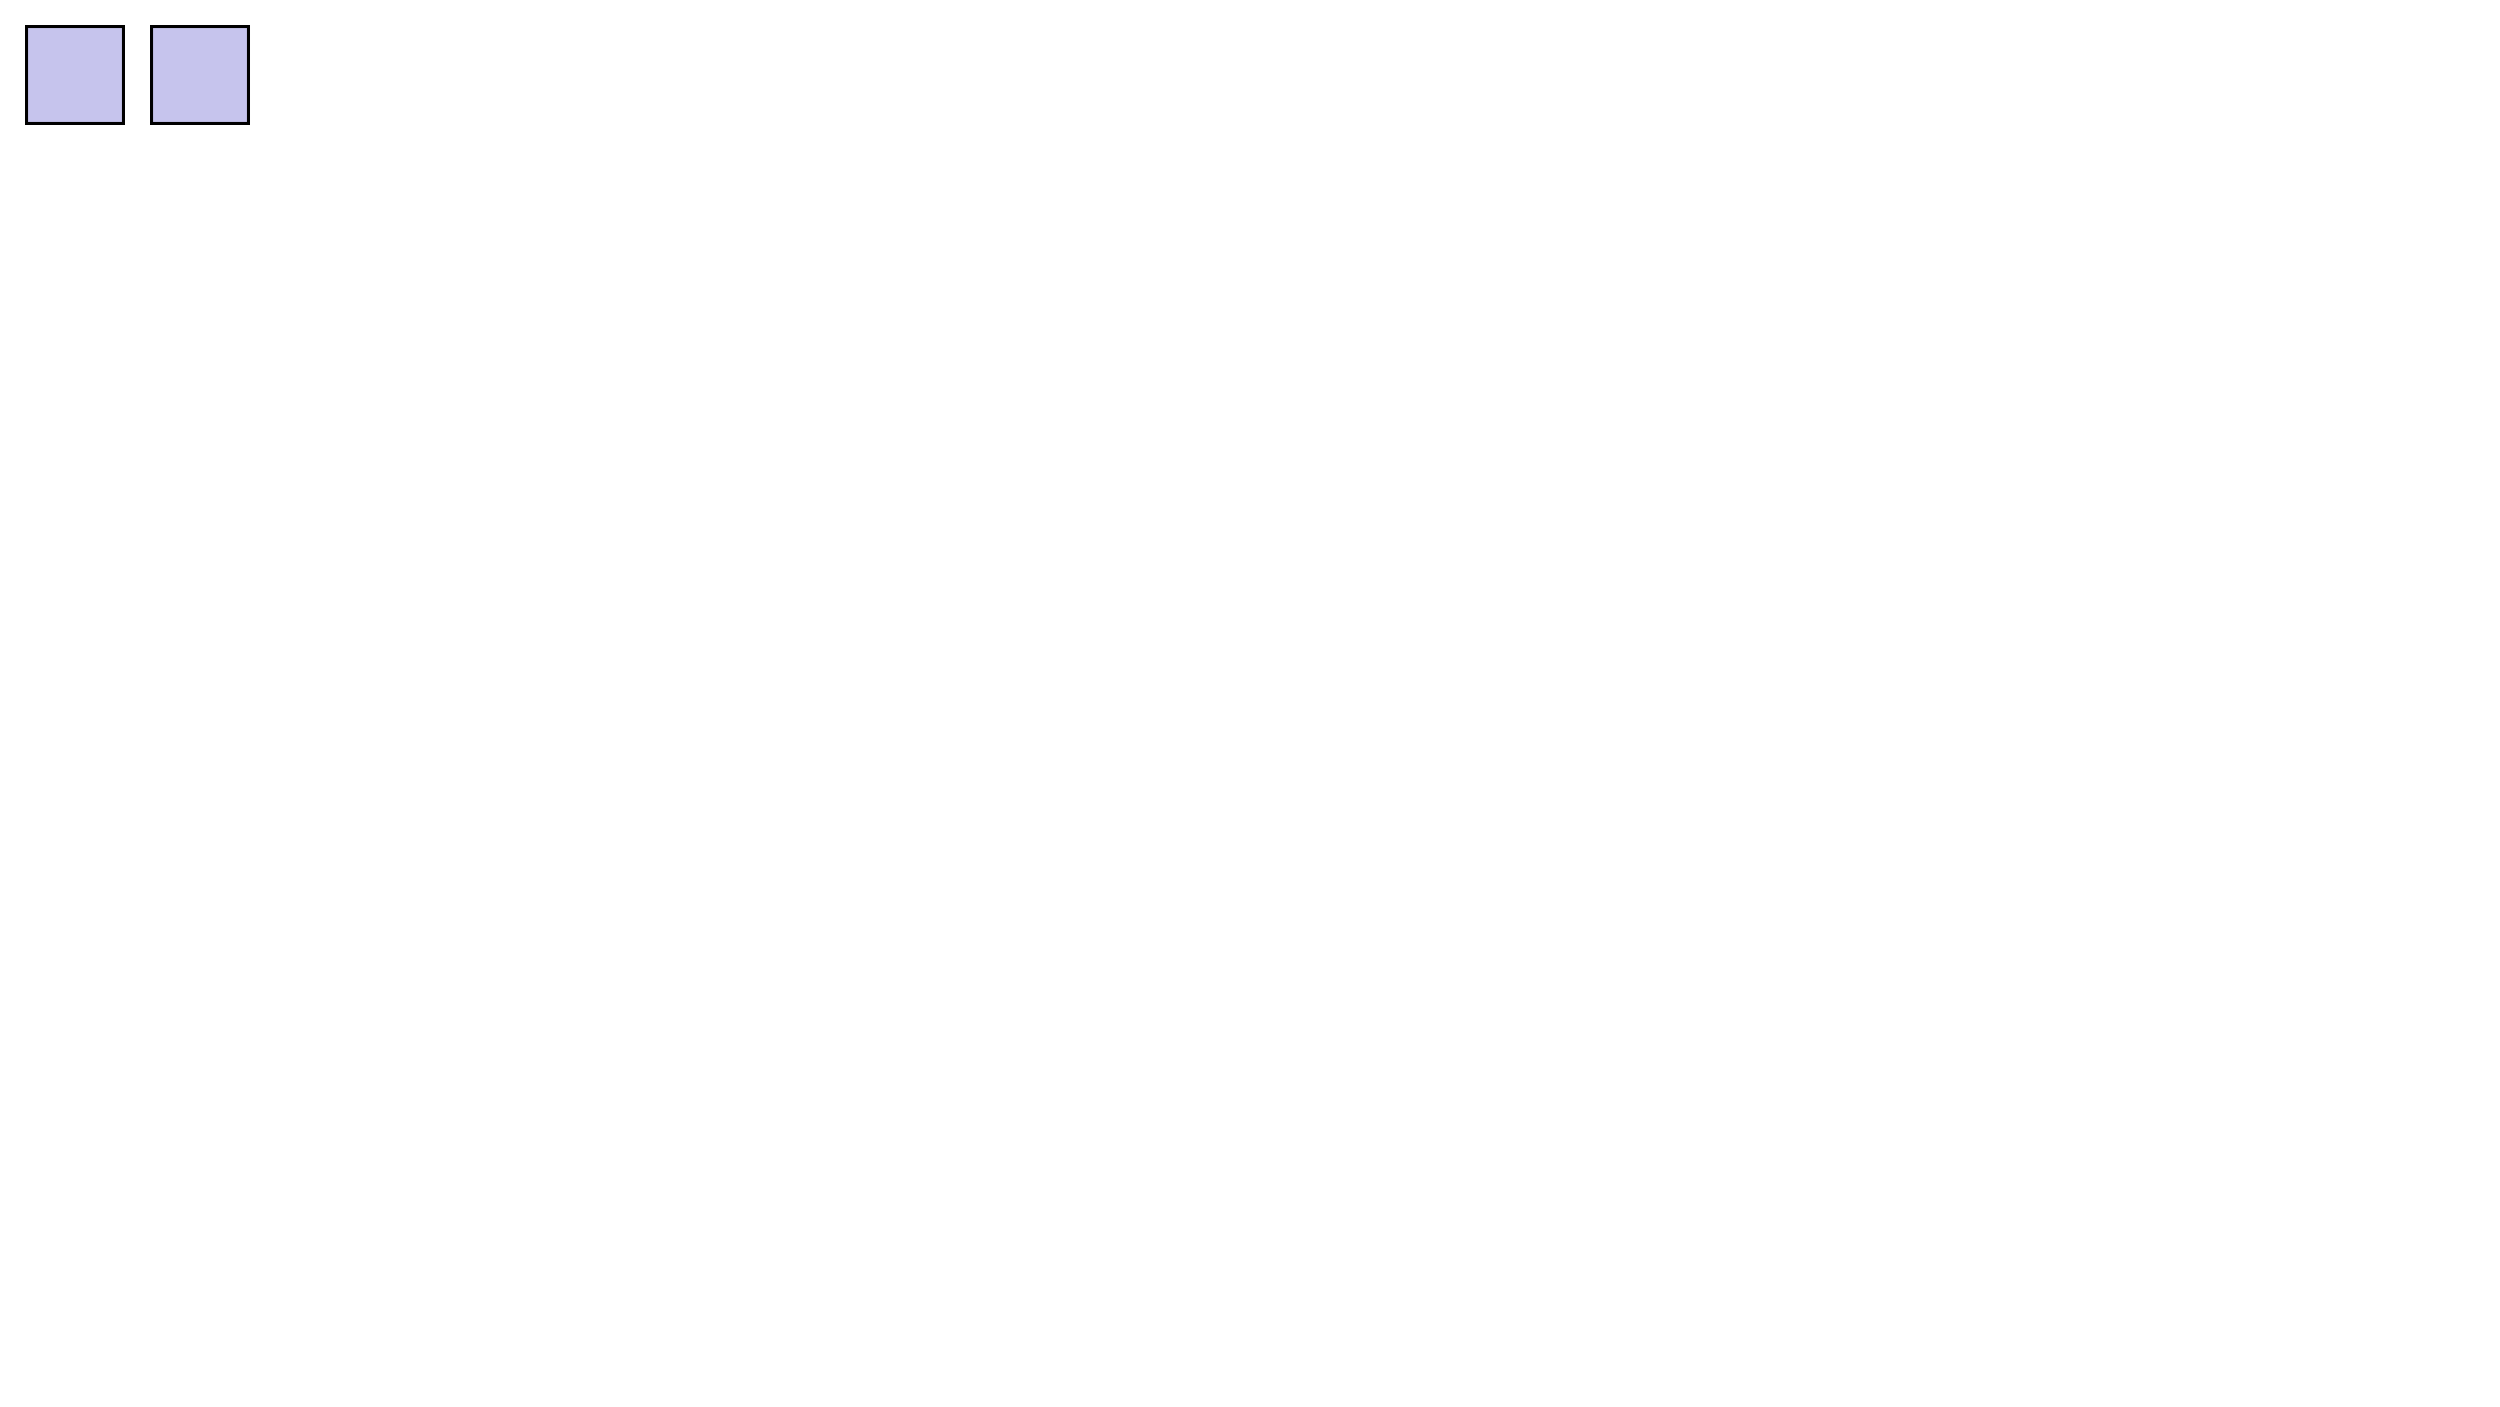
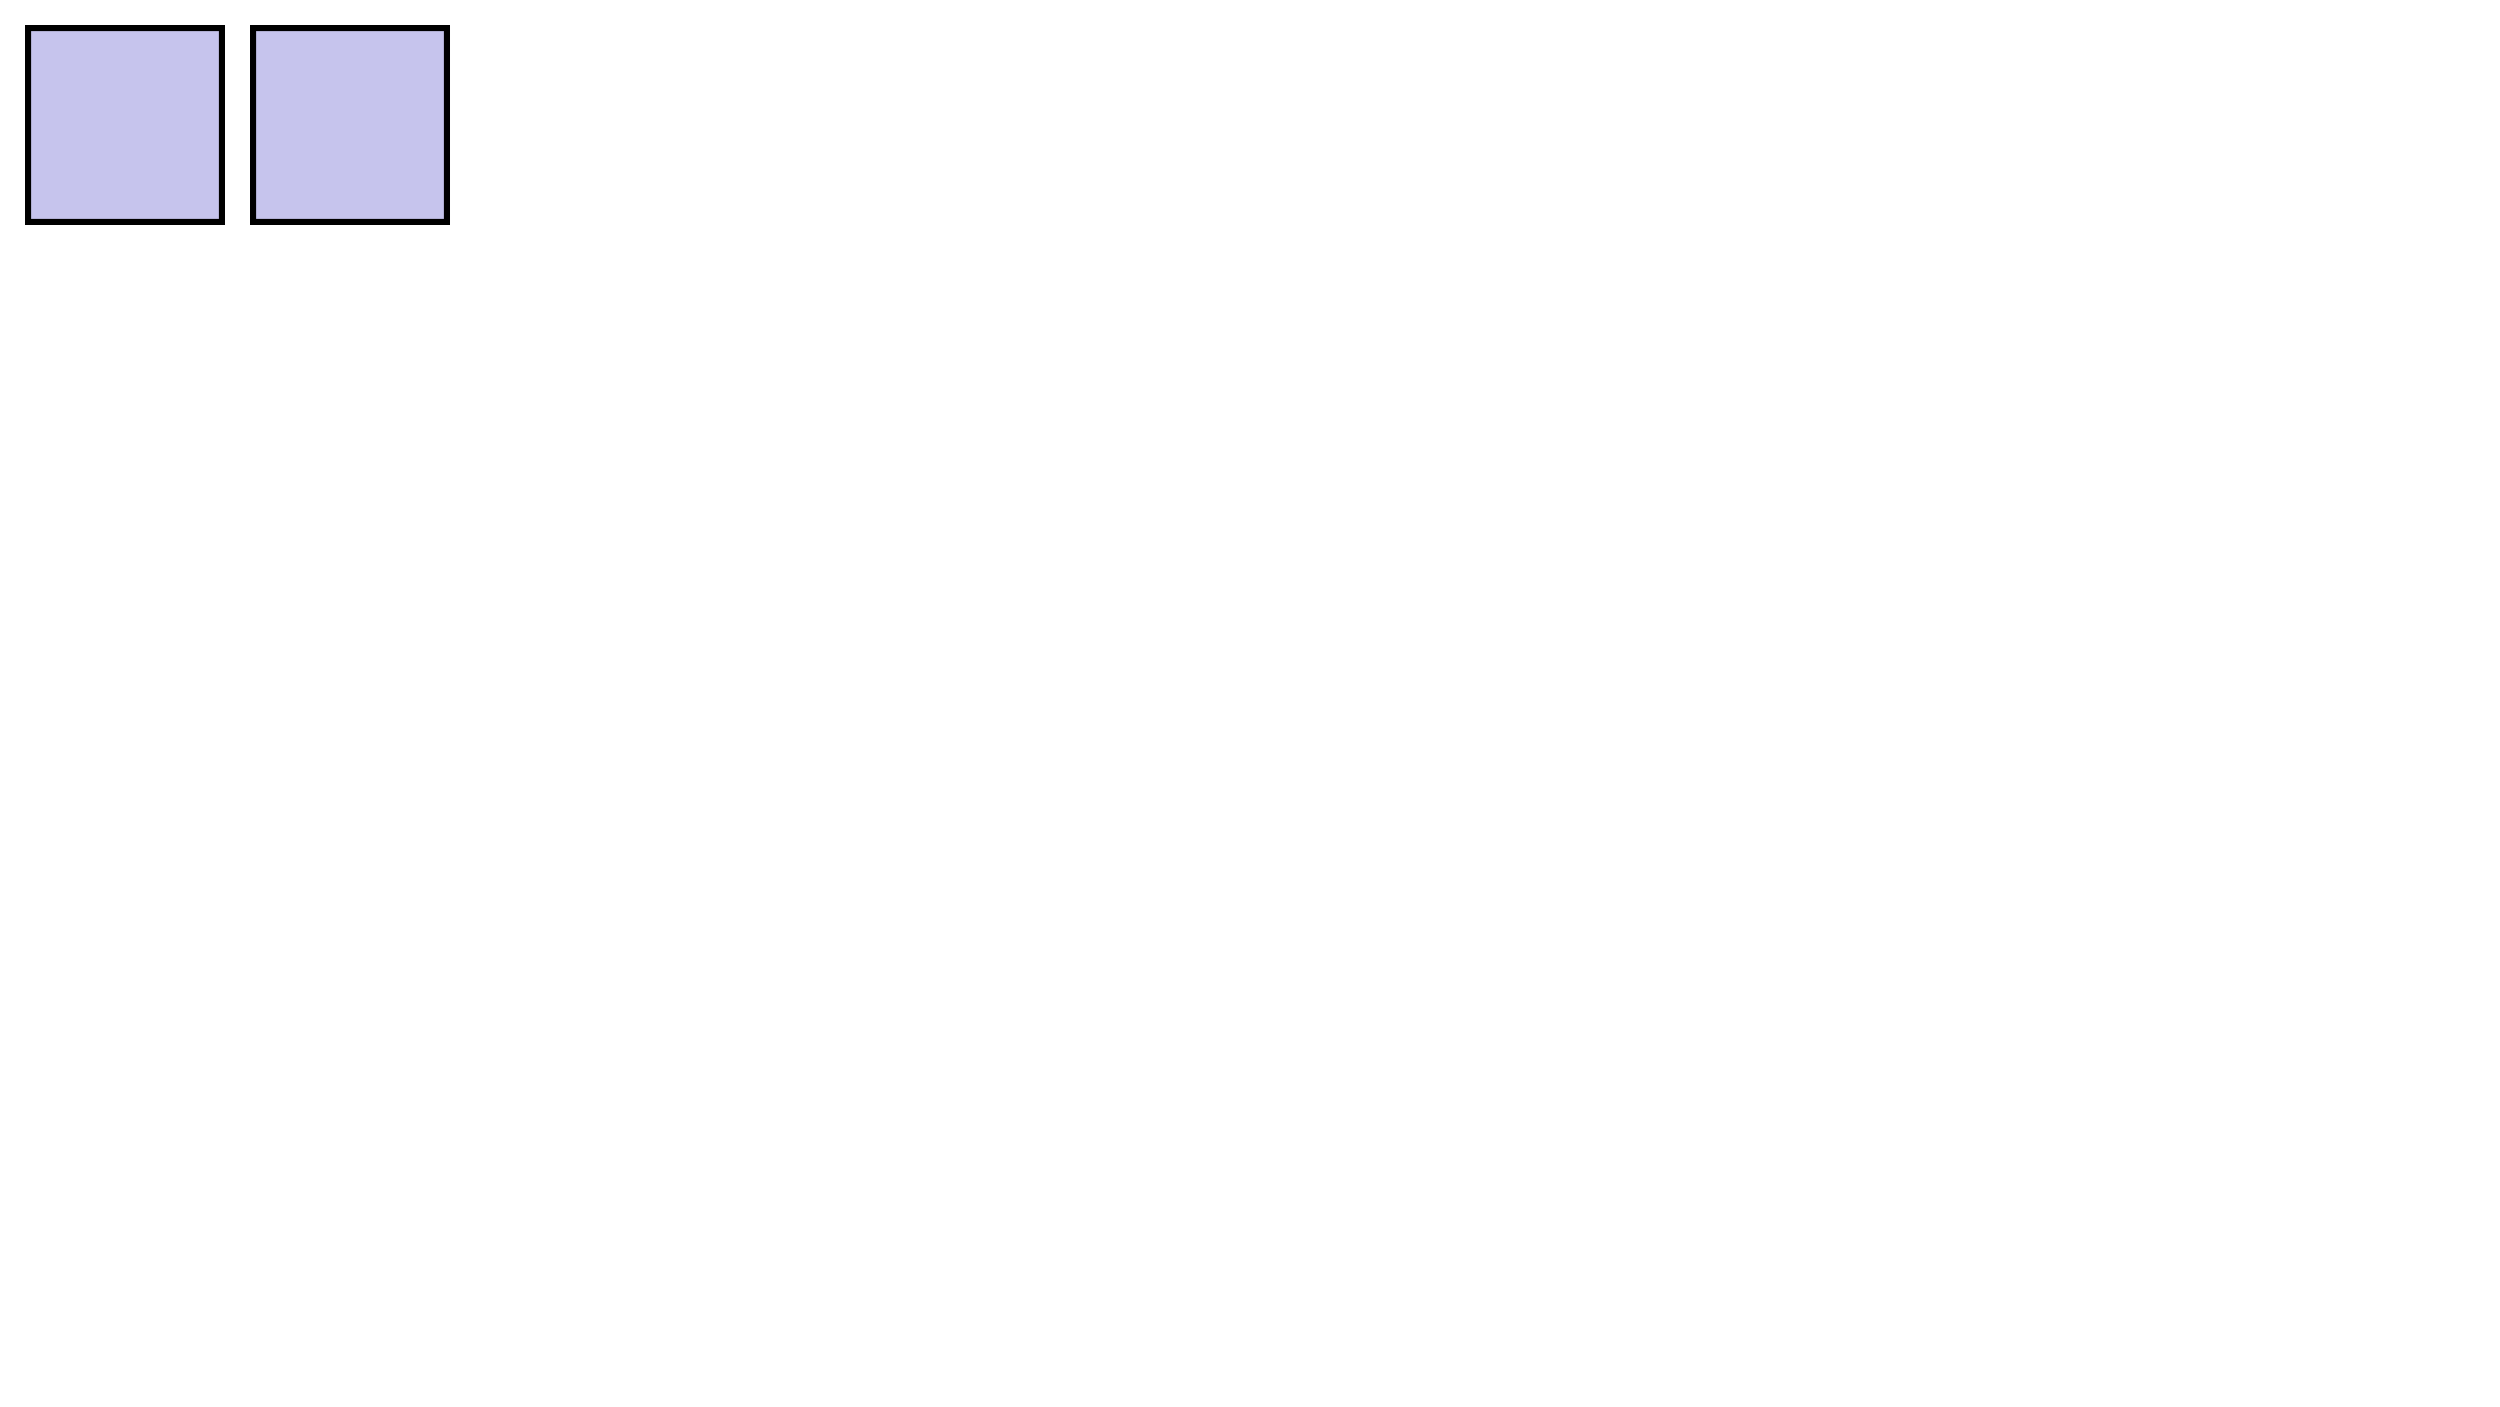
<svg xmlns="http://www.w3.org/2000/svg" width="1600" height="900" viewBox="0 0 423.333 238.125" version="1.1" id="svg8">
-   <defs id="defs2" />
  <g id="layer1">
-     <rect style="fill:#c6c4ed;fill-opacity:0.996;stroke:#000000;stroke-width:0.517;stroke-miterlimit:4;stroke-dasharray:none" id="placement-00" width="16.416" height="16.416" x="4.492" y="4.492" />
-     <rect style="fill:#c6c4ed;fill-opacity:1;stroke:#000000;stroke-width:0.517;stroke-miterlimit:4;stroke-dasharray:none" id="placement-01" width="16.416" height="16.416" x="25.659" y="4.492" />
+     <rect style="fill:#c6c4ed;fill-opacity:0.996;stroke:#000000;stroke-width:1.035;stroke-miterlimit:4;stroke-dasharray:none" id="placement-00" width="32.832" height="32.832" x="4.751" y="4.751" />
+     <rect style="fill:#c6c4ed;fill-opacity:1;stroke:#000000;stroke-width:1.035;stroke-miterlimit:4;stroke-dasharray:none" id="placement-01" width="32.832" height="32.832" x="42.851" y="4.751" />
+     <text xml:space="preserve" id="user-0-label" style="font-size:16px;line-height:1.25;font-family:sans-serif;letter-spacing:0px;word-spacing:0px;white-space:pre;shape-inside:url(#rect1859)">
+       <tspan x="16" y="250" id="user-0-label-tspan">#users-0-name#</tspan>
+     </text>
  </g>
</svg>
